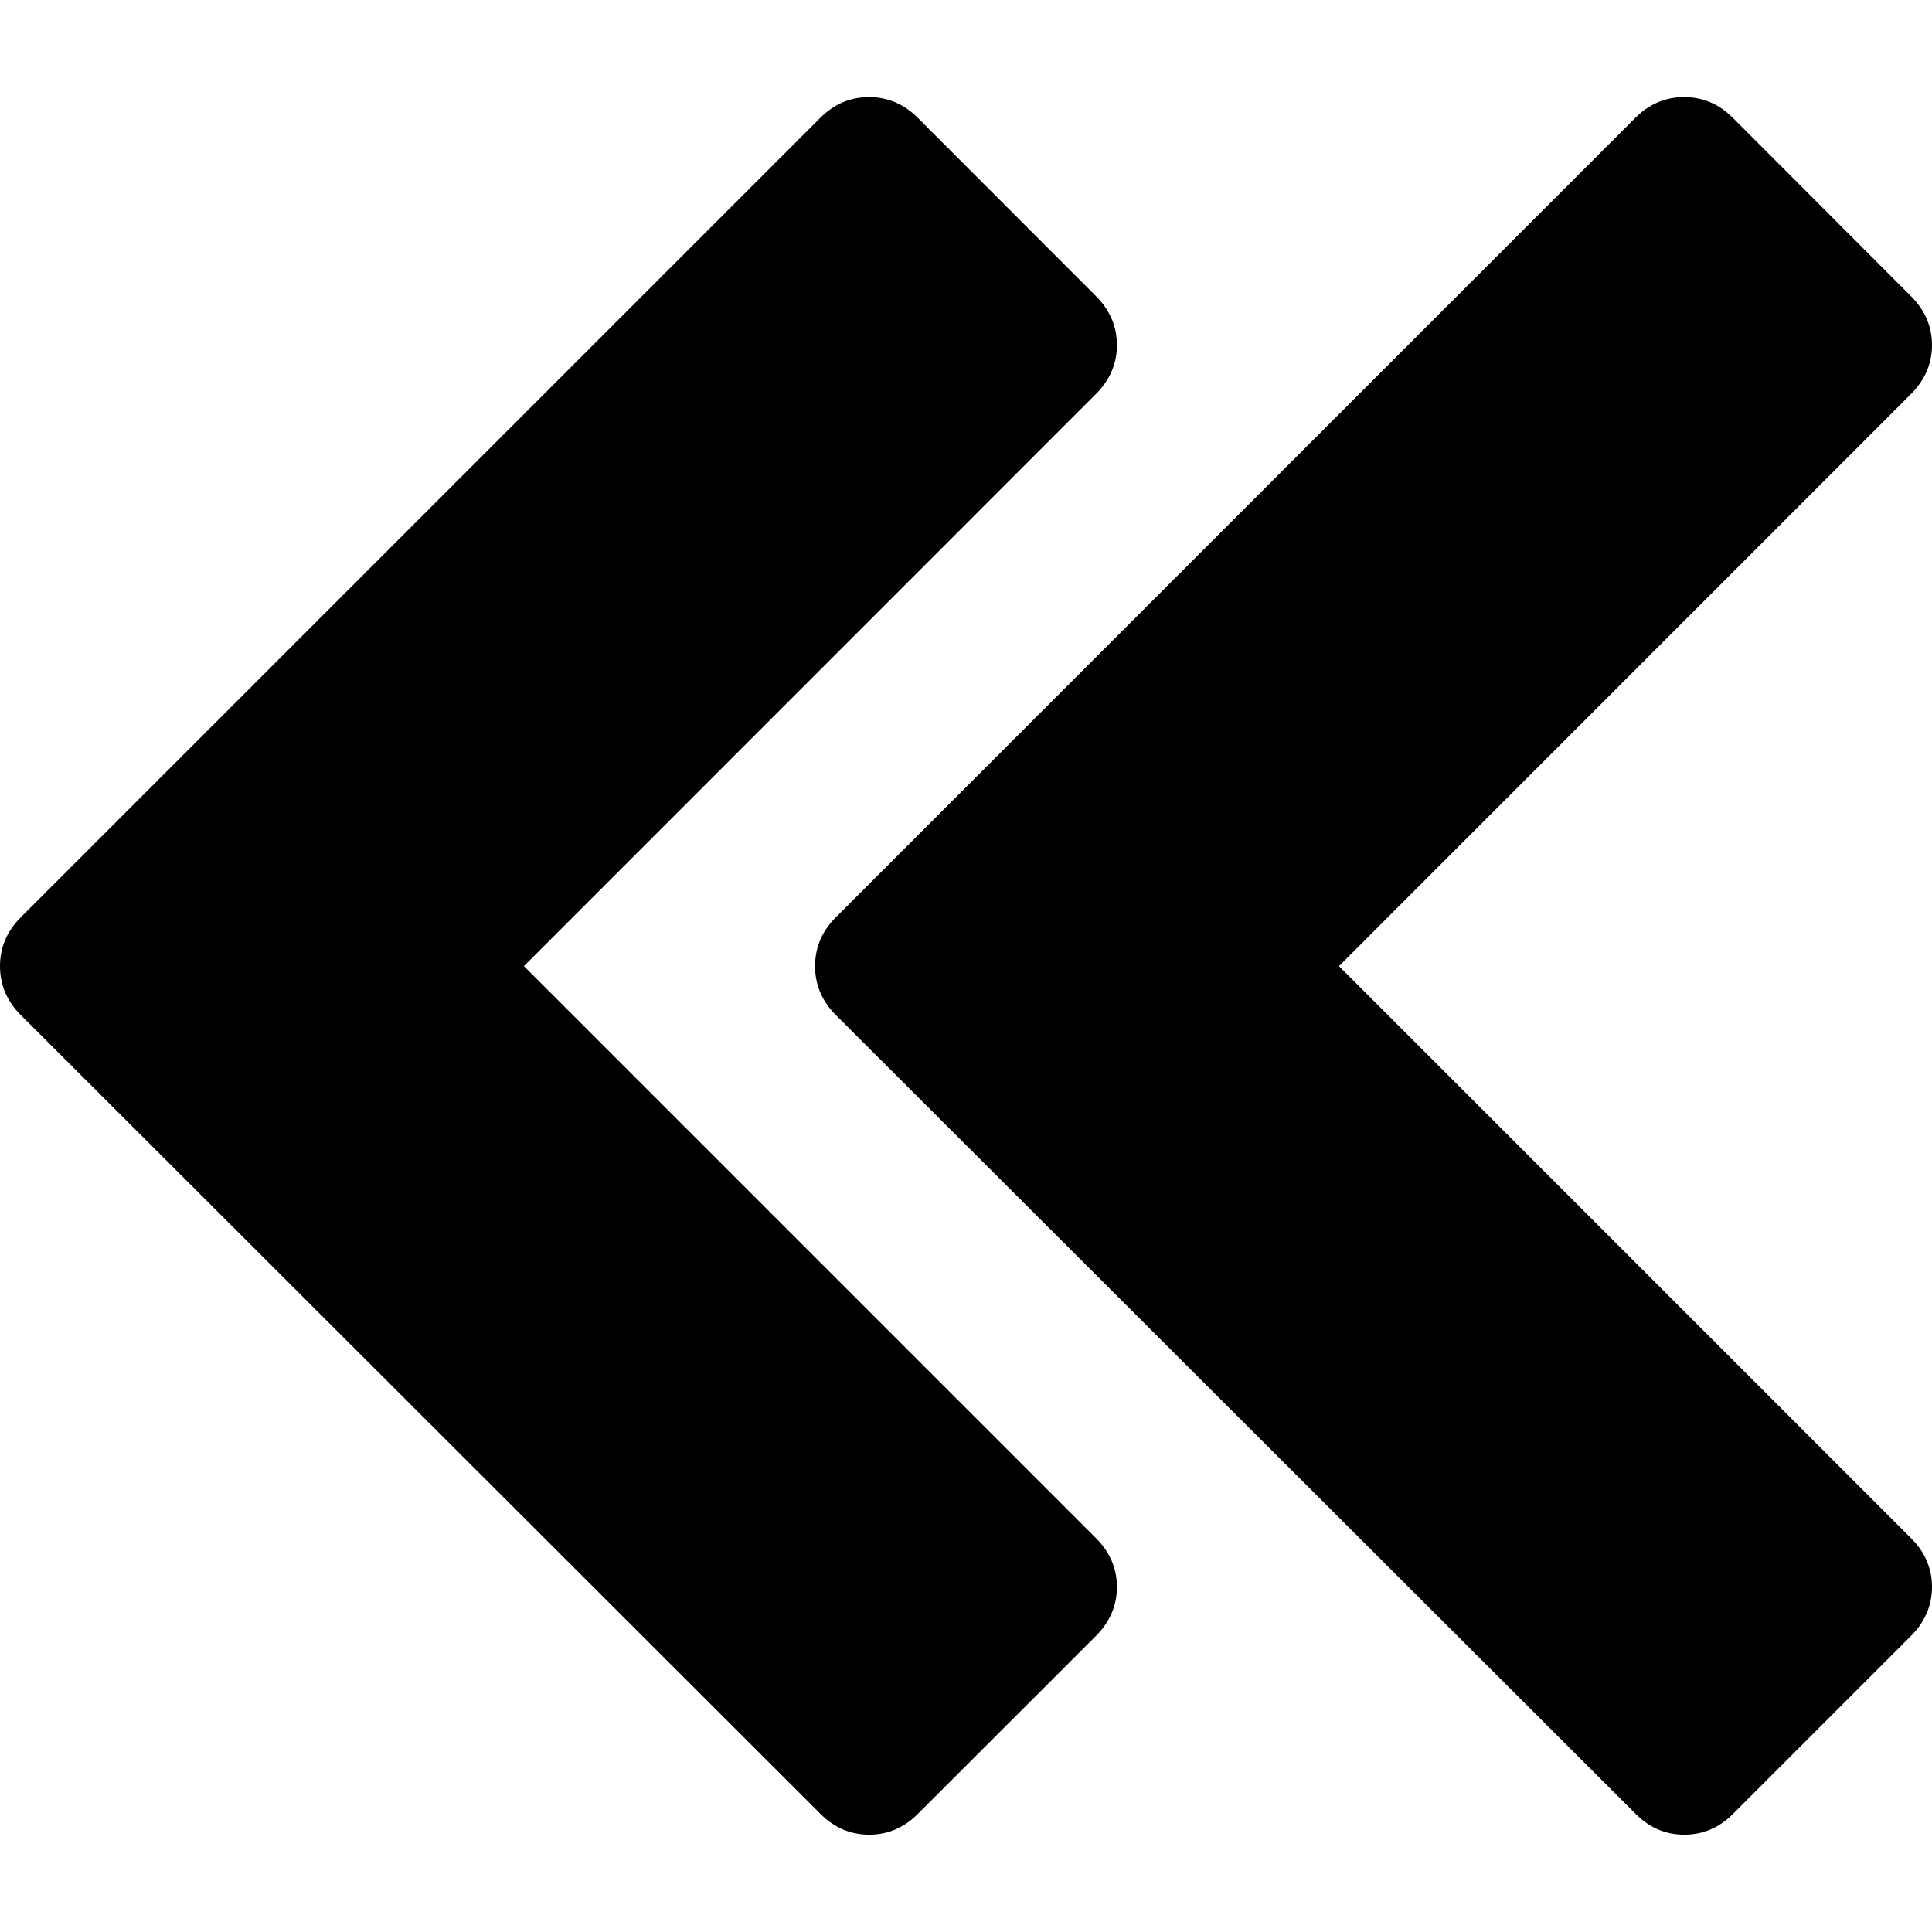
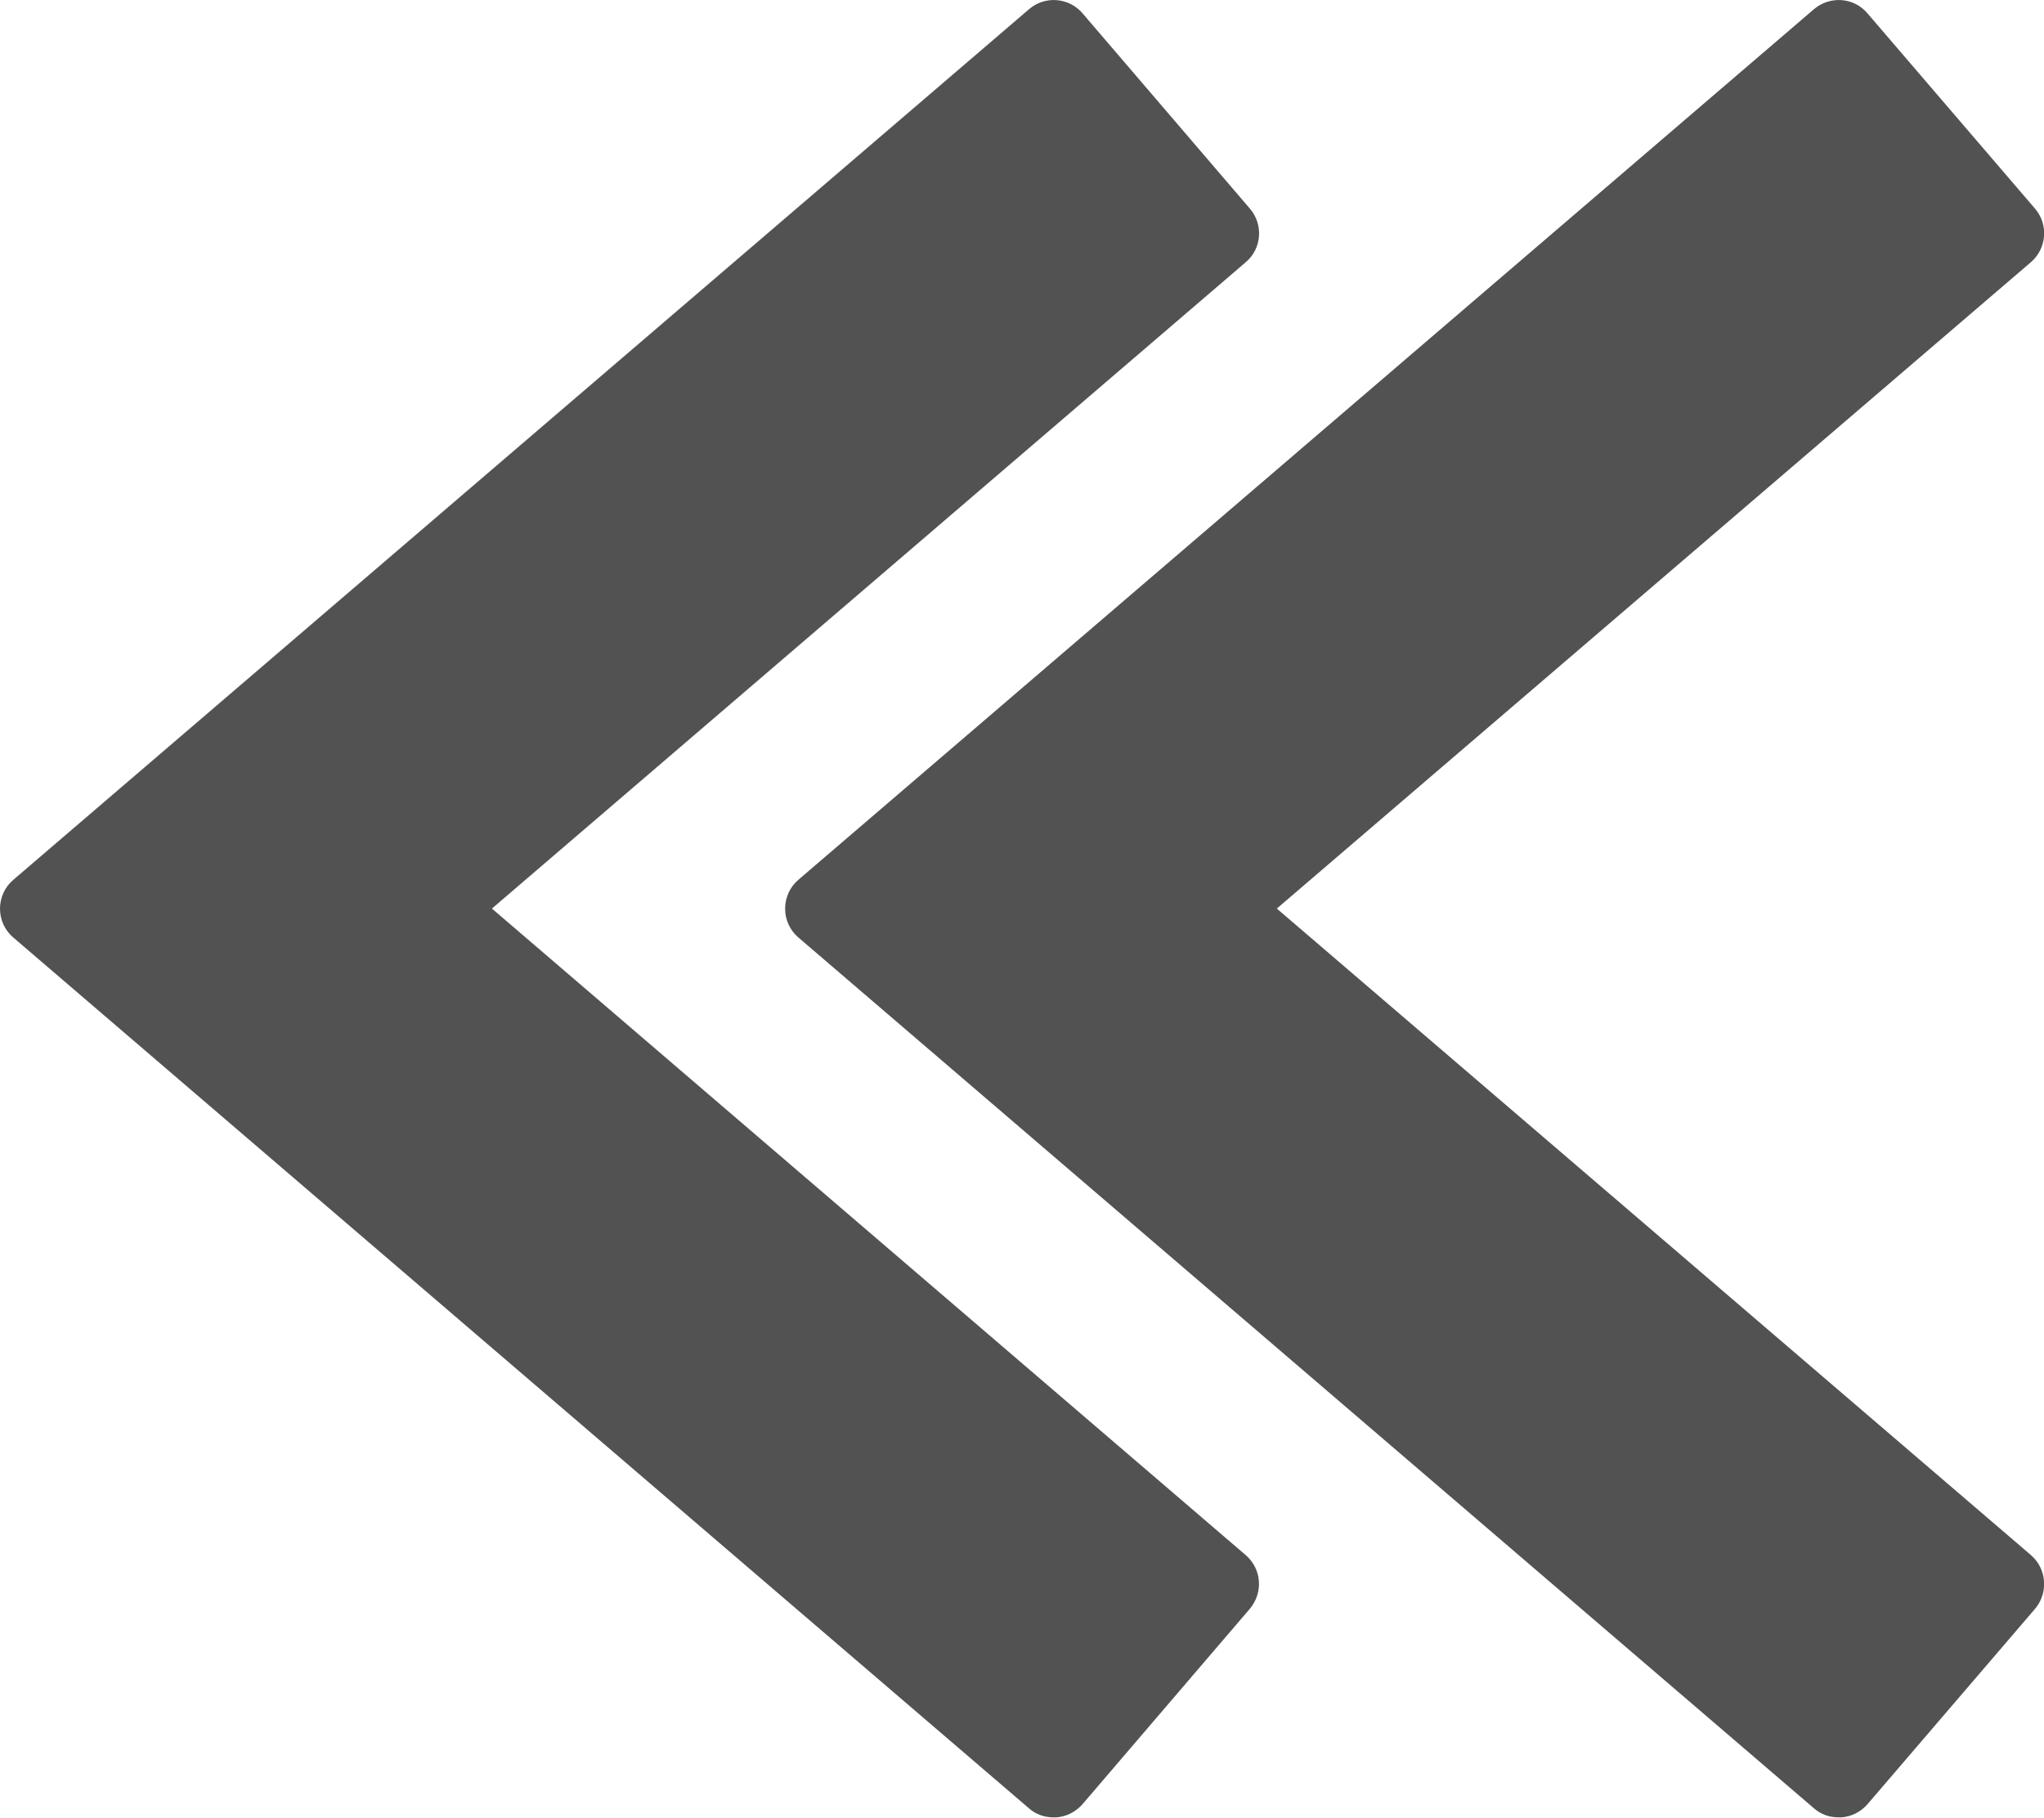
- <svg xmlns="http://www.w3.org/2000/svg" version="1.1" id="Layer_1" x="0px" y="0px" width="16px" height="16px" viewBox="0 0 16 16" enable-background="new 0 0 16 16" xml:space="preserve">
-   <path d="M0,8.001c0-0.154,0.057-0.289,0.17-0.402l6.625-6.625c0.113-0.113,0.248-0.17,0.402-0.17s0.289,0.057,0.402,0.17L9.08,2.456  c0.111,0.113,0.17,0.247,0.17,0.402c0,0.154-0.059,0.288-0.17,0.401L4.339,8.001l4.741,4.741c0.111,0.111,0.17,0.248,0.17,0.4  c0,0.154-0.059,0.289-0.17,0.402l-1.481,1.48c-0.113,0.113-0.248,0.17-0.401,0.17s-0.288-0.057-0.401-0.17L0.169,8.403  C0.057,8.29,0,8.155,0,8.001z" />
-   <path d="M6.75,8.001c0-0.154,0.057-0.289,0.17-0.402l6.625-6.625c0.113-0.113,0.248-0.17,0.402-0.17s0.289,0.057,0.402,0.17  l1.48,1.482C15.941,2.569,16,2.703,16,2.858c0,0.154-0.059,0.288-0.17,0.401l-4.741,4.742l4.741,4.741  c0.111,0.111,0.17,0.248,0.17,0.4c0,0.154-0.059,0.289-0.17,0.402l-1.48,1.48c-0.113,0.113-0.248,0.17-0.402,0.17  c-0.152,0-0.287-0.057-0.4-0.17L6.919,8.403C6.807,8.29,6.75,8.155,6.75,8.001z" />
+ <svg xmlns="http://www.w3.org/2000/svg" version="1.1" id="Layer_1" x="0px" y="0px" width="18px" height="16px" viewBox="-3.5 0 18 16" enable-background="new -3.5 0 18 16" xml:space="preserve">
+   <path fill="#515251" d="M7.744,7.999l6.641-5.691c0.139-0.12,0.156-0.33,0.037-0.47l-1.477-1.721  c-0.119-0.141-0.33-0.156-0.471-0.036L3.529,7.747C3.456,7.81,3.414,7.903,3.414,8s0.042,0.19,0.116,0.253l8.945,7.668  C12.537,15.975,12.611,16,12.691,16c0.01,0,0.02,0,0.025,0c0.088-0.006,0.17-0.048,0.229-0.115l1.477-1.722  c0.119-0.142,0.102-0.351-0.037-0.472L7.744,7.999z" />
+   <path fill="#515251" d="M0.832,7.999l6.639-5.691c0.141-0.12,0.156-0.33,0.037-0.47L6.033,0.117  C5.912-0.024,5.701-0.039,5.562,0.081l-8.946,7.666C-3.458,7.81-3.5,7.903-3.5,8s0.042,0.19,0.116,0.253l8.946,7.668  C5.623,15.975,5.699,16,5.779,16c0.008,0,0.018,0,0.023,0c0.09-0.006,0.17-0.048,0.23-0.115l1.475-1.722  c0.119-0.142,0.104-0.351-0.037-0.472L0.832,7.999z" />
</svg>
